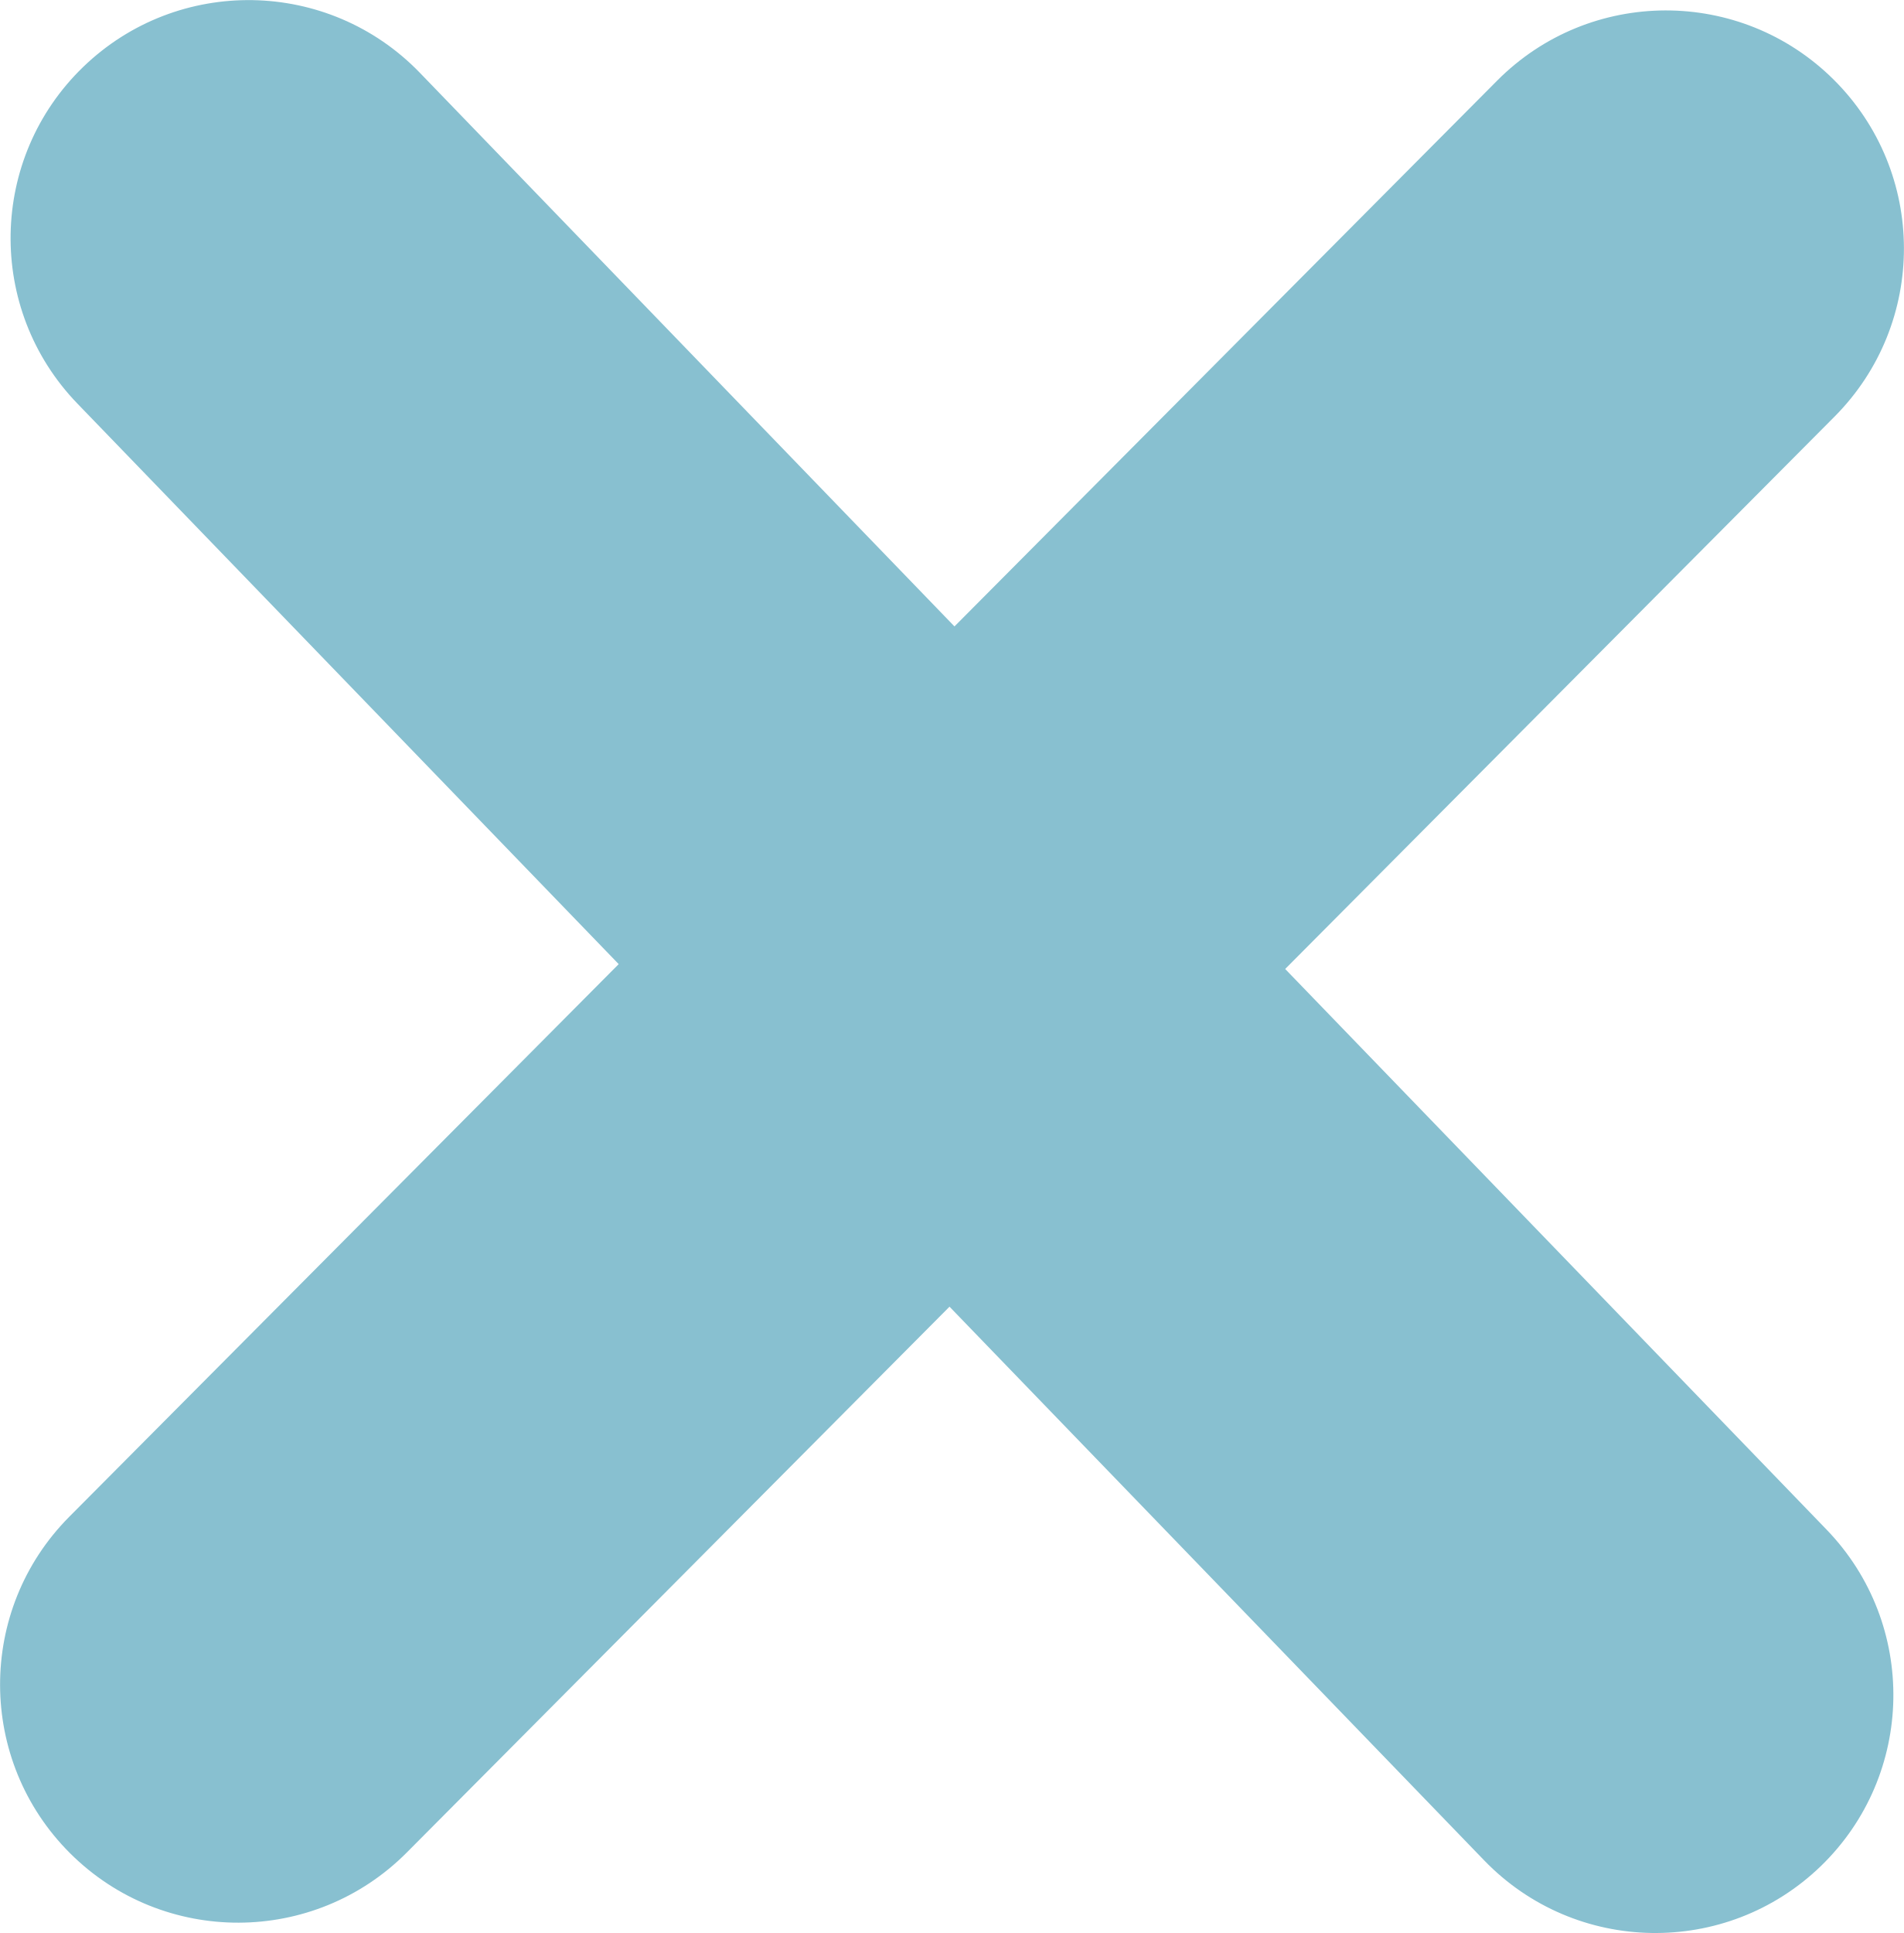
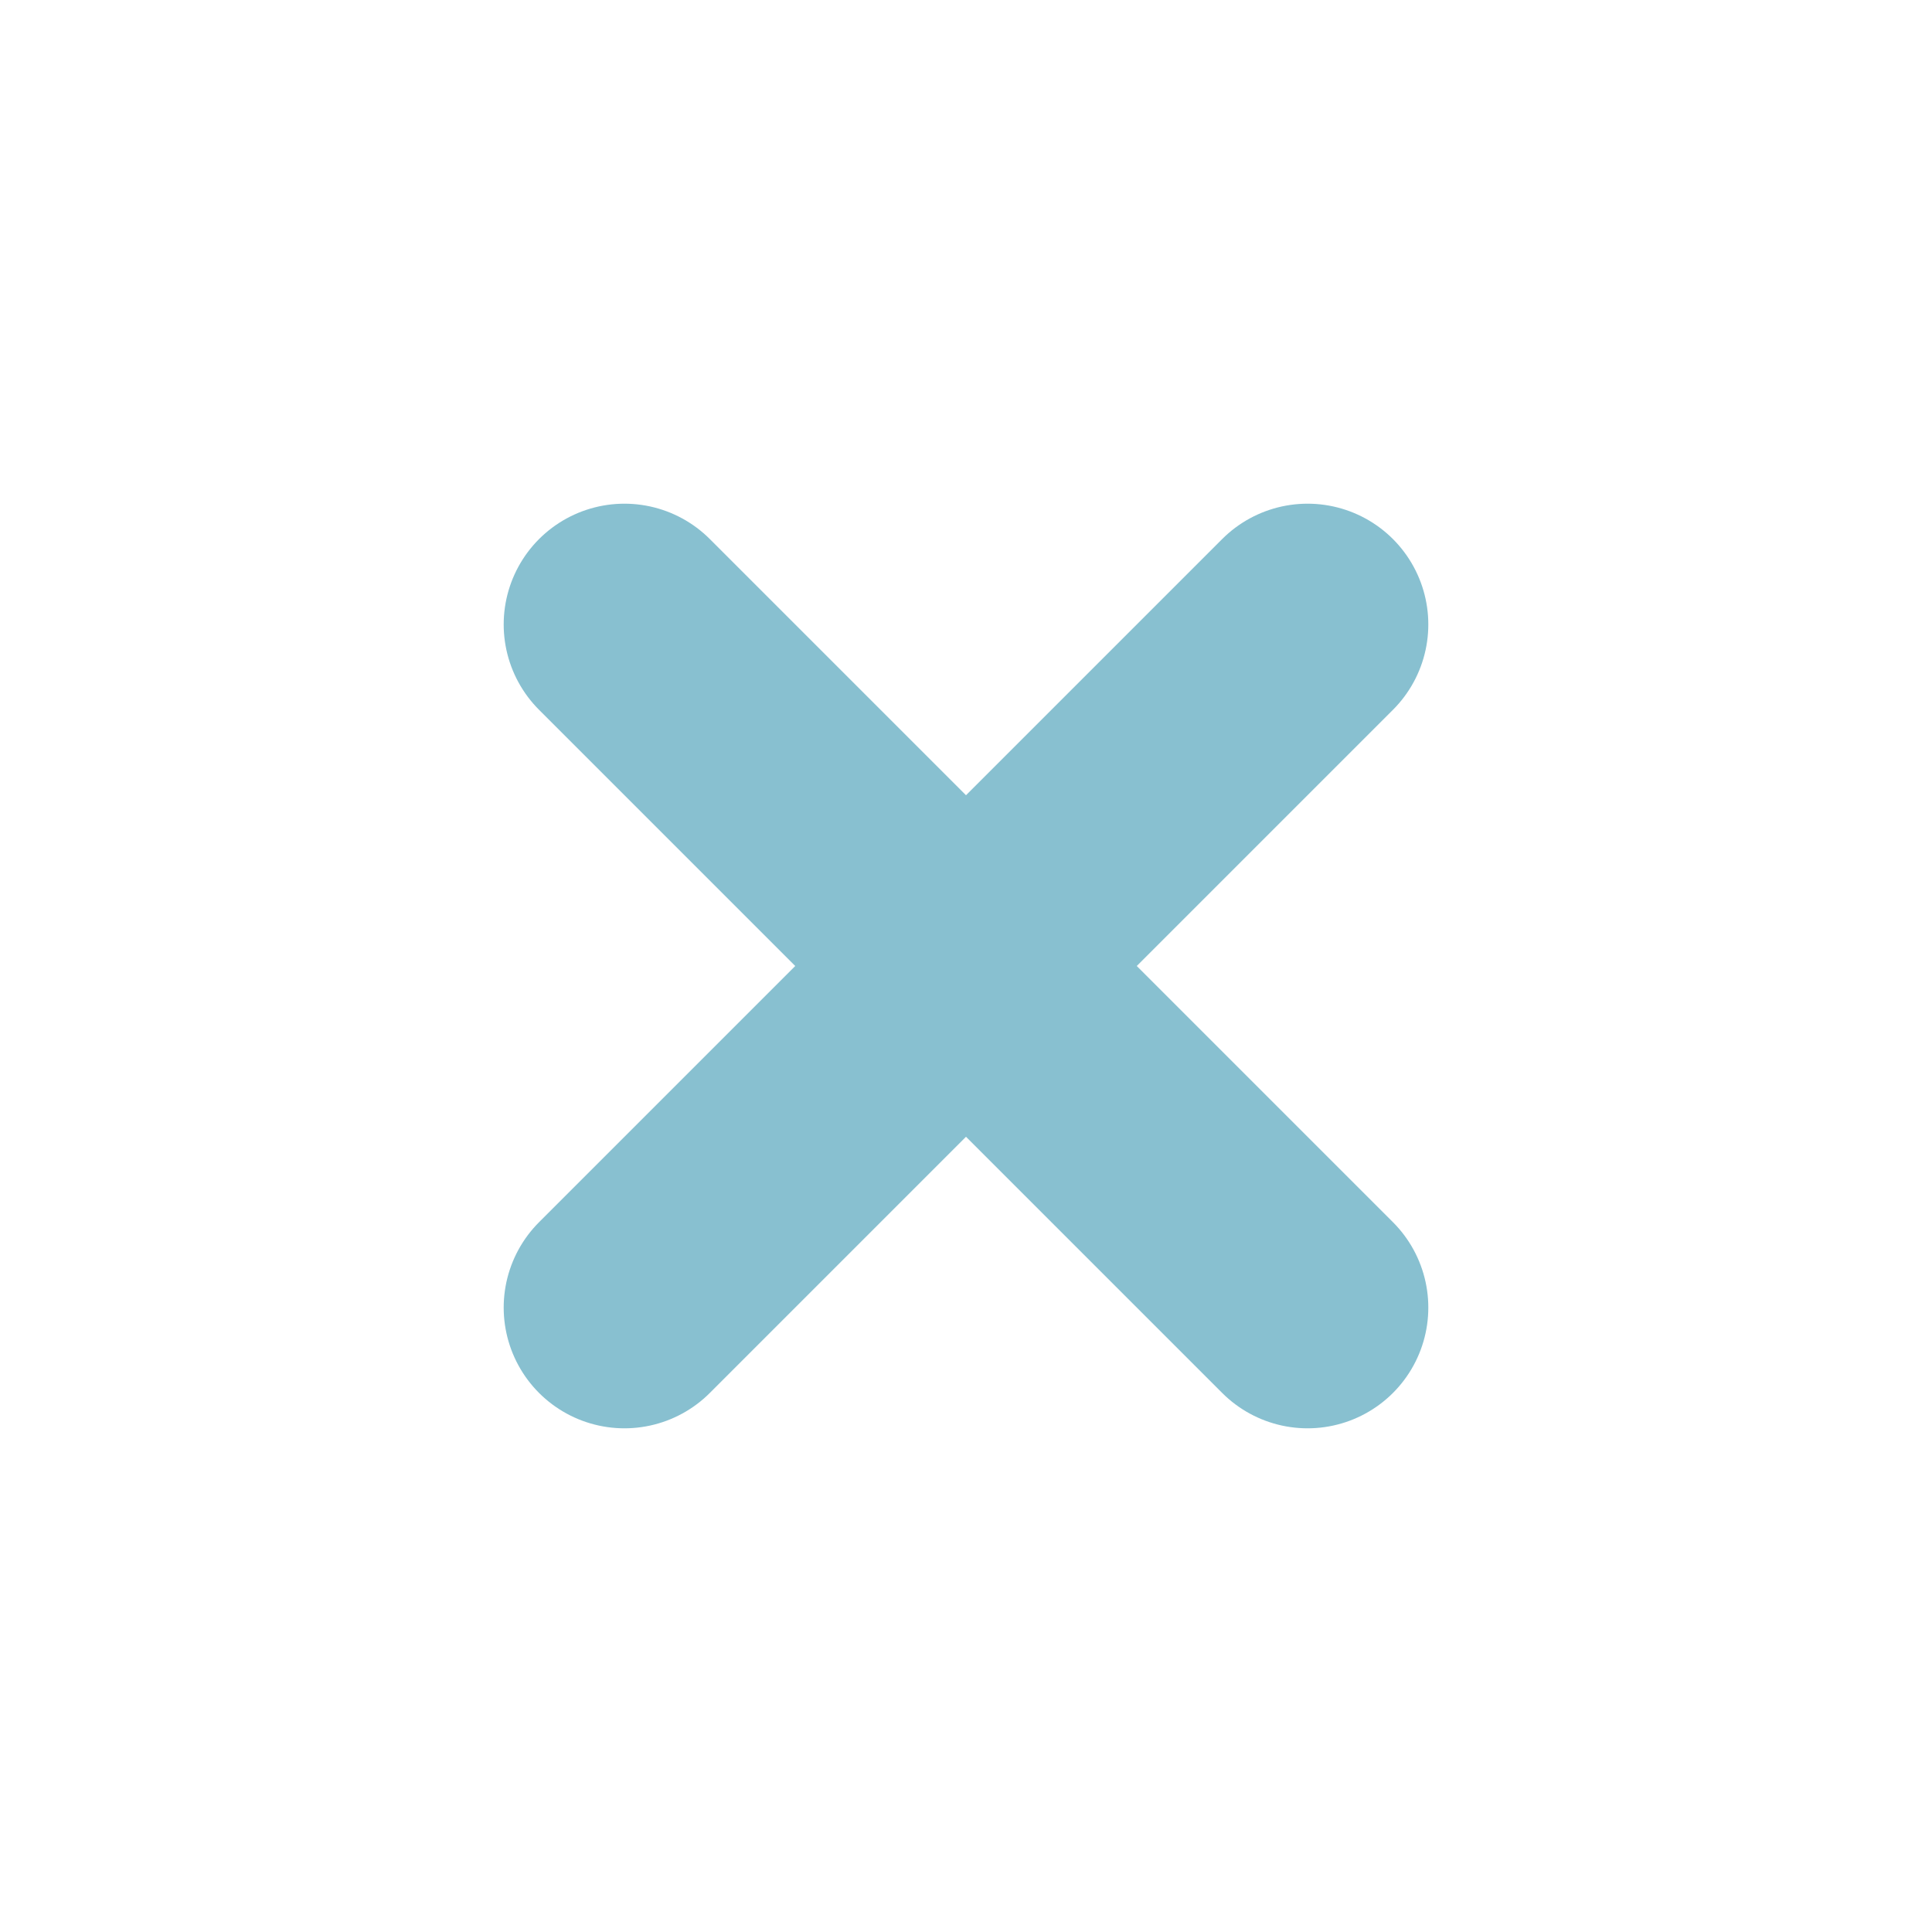
- <svg xmlns="http://www.w3.org/2000/svg" version="1.1" width="18.423" height="18.7" viewBox="0,0,18.423,18.7">
-   <g transform="translate(-230.7885,-170.65)">
-     <g data-paper-data="{&quot;isPaintingLayer&quot;:true}" fill="#88c0d0" fill-rule="nonzero" stroke="#bc192d" stroke-width="0" stroke-linecap="butt" stroke-linejoin="miter" stroke-miterlimit="10" stroke-dasharray="" stroke-dashoffset="0" style="mix-blend-mode: normal">
-       <path d="M248.462,185.447c0.884,0.915 0.859,2.372 -0.056,3.257c-0.915,0.883 -2.373,0.858 -3.257,-0.057l-5.173,-5.356l-5.251,5.28c-0.897,0.902 -2.355,0.906 -3.257,0.009c-0.901,-0.897 -0.906,-2.355 -0.009,-3.257l5.316,-5.346l-5.238,-5.423c-0.883,-0.915 -0.858,-2.373 0.057,-3.257c0.915,-0.883 2.373,-0.858 3.257,0.057l5.173,5.356l5.251,-5.28c0.897,-0.902 2.355,-0.906 3.257,-0.009c0.902,0.897 0.906,2.355 0.009,3.258l-5.317,5.345z" />
-     </g>
-   </g>
+ <svg xmlns="http://www.w3.org/2000/svg" width="24" height="24" viewBox="0 0 24 24" fill="none">
+   <path d="M7.757 16.243L16.243 7.757" stroke="#88C0D0" stroke-width="3" stroke-linecap="round" />
+   <path d="M7.757 7.757L16.243 16.243" stroke="#88C0D0" stroke-width="3" stroke-linecap="round" />
</svg>
